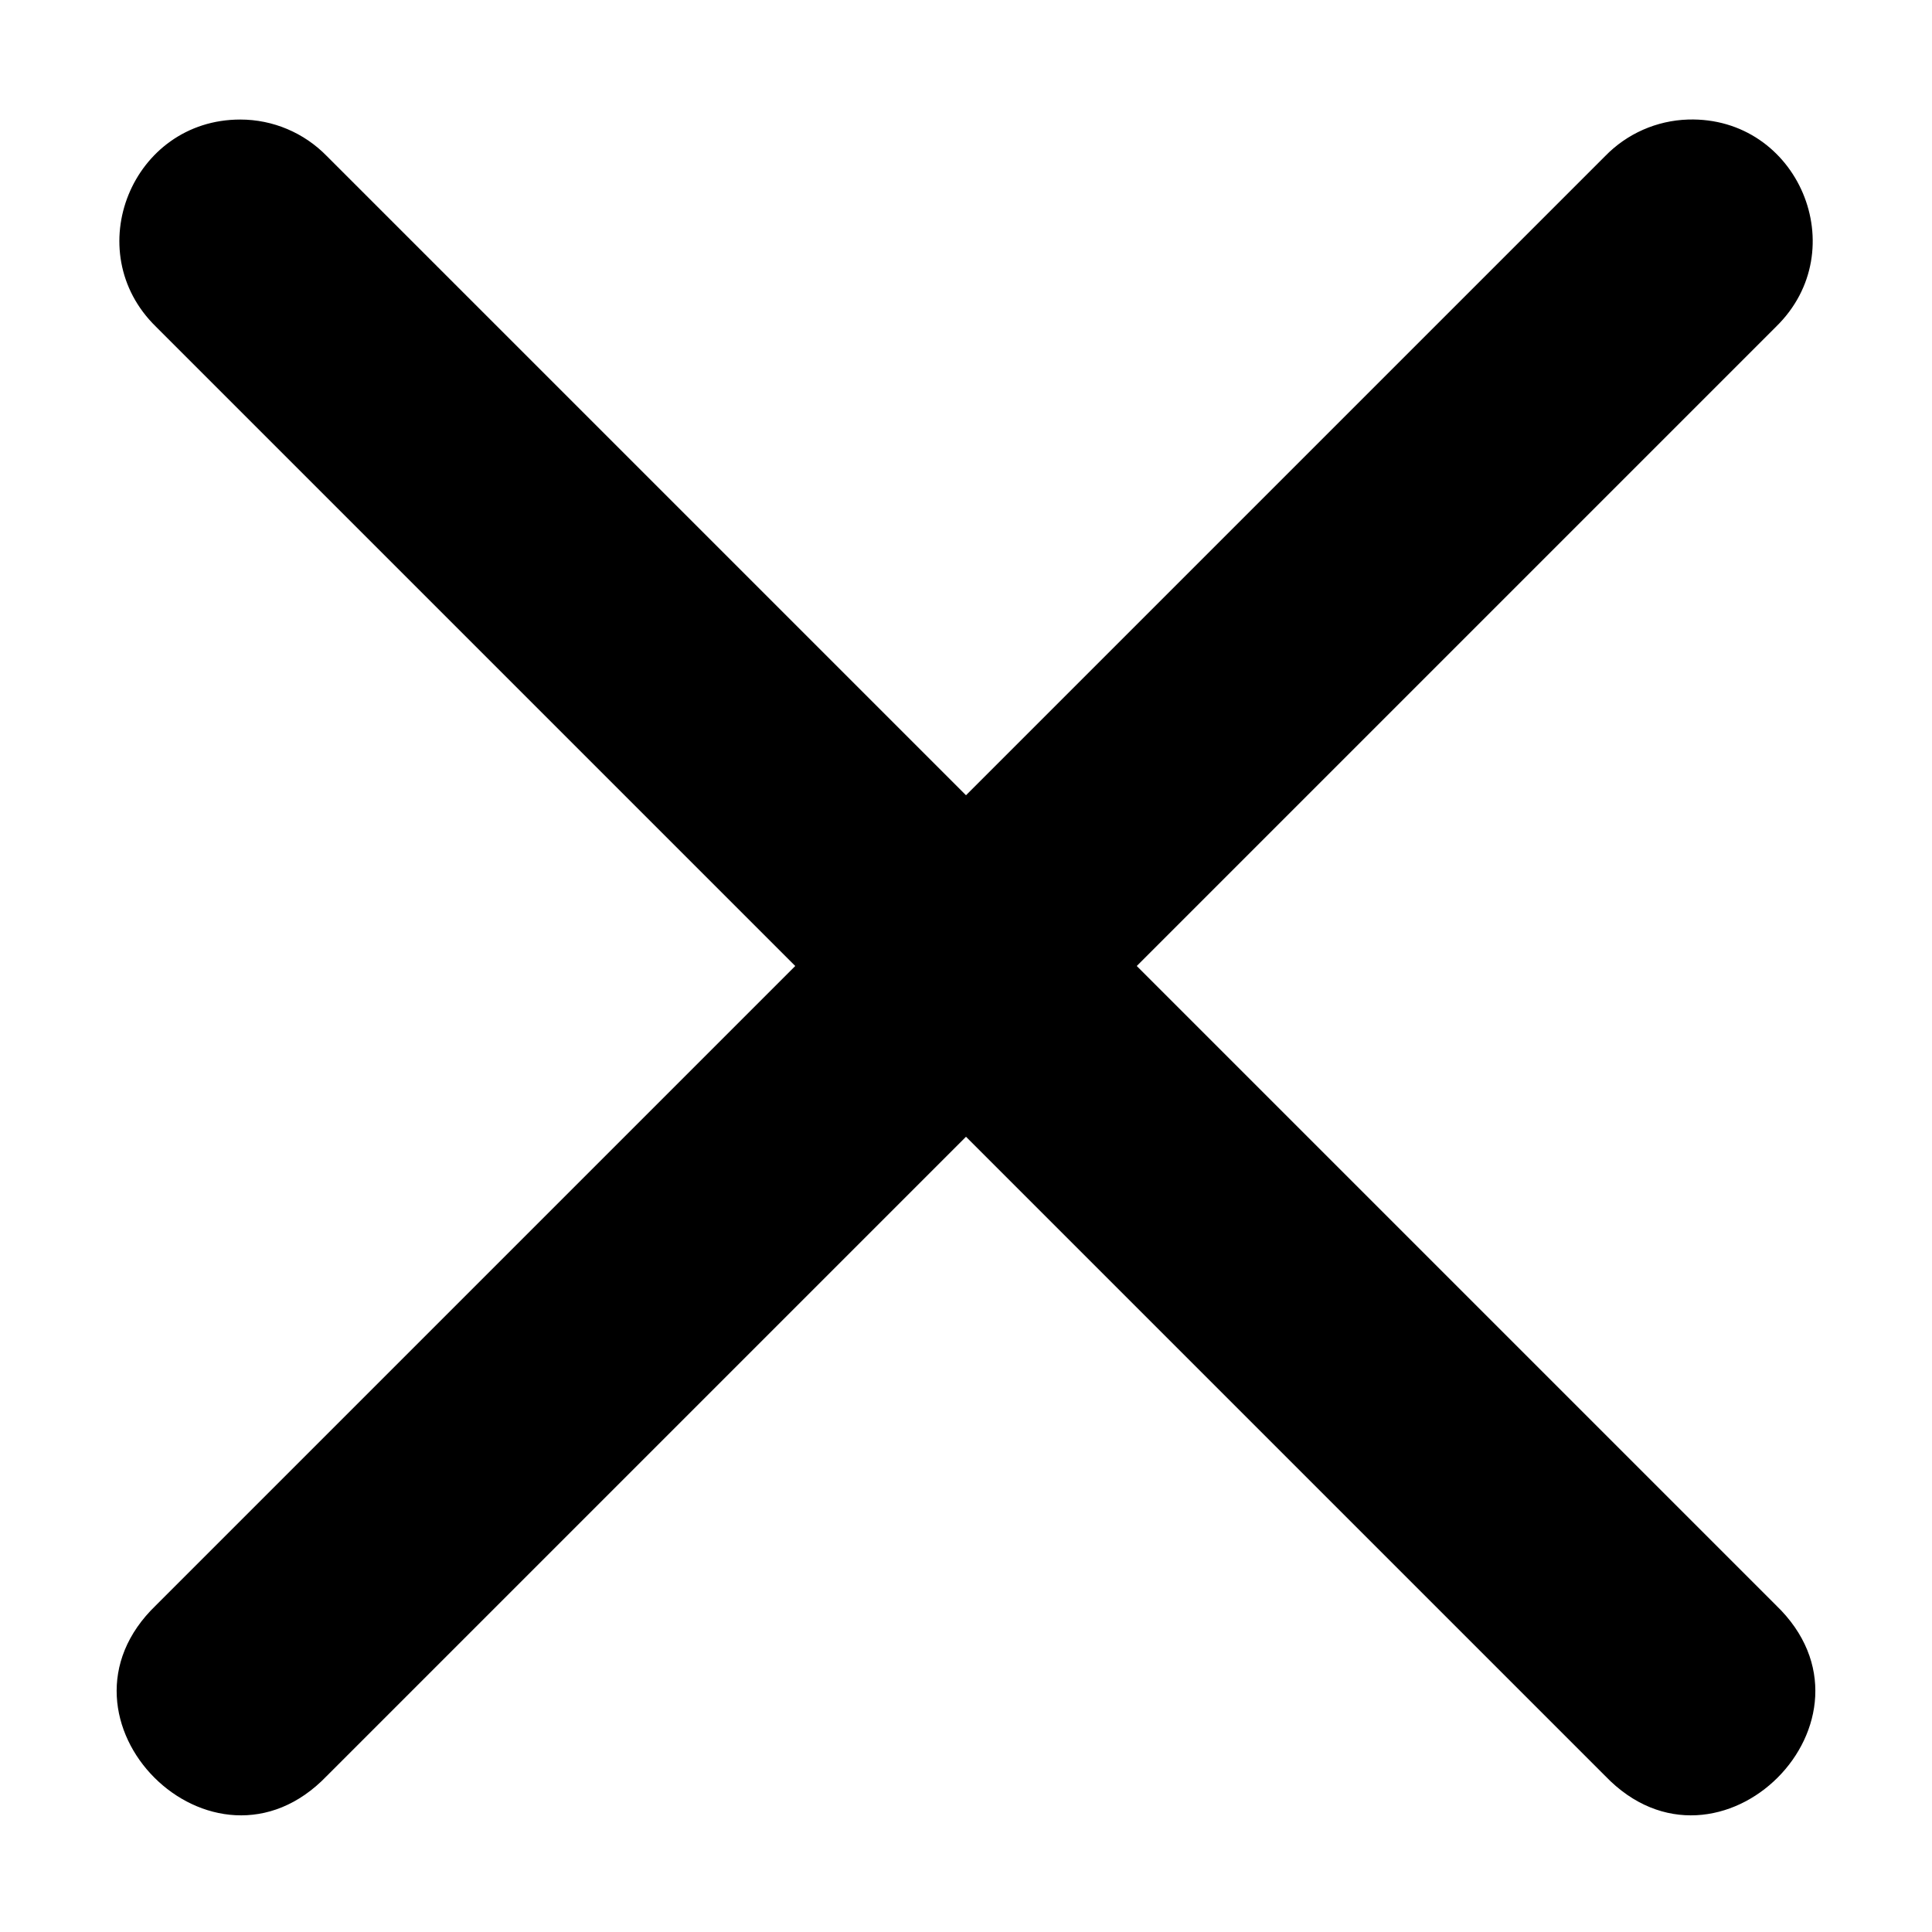
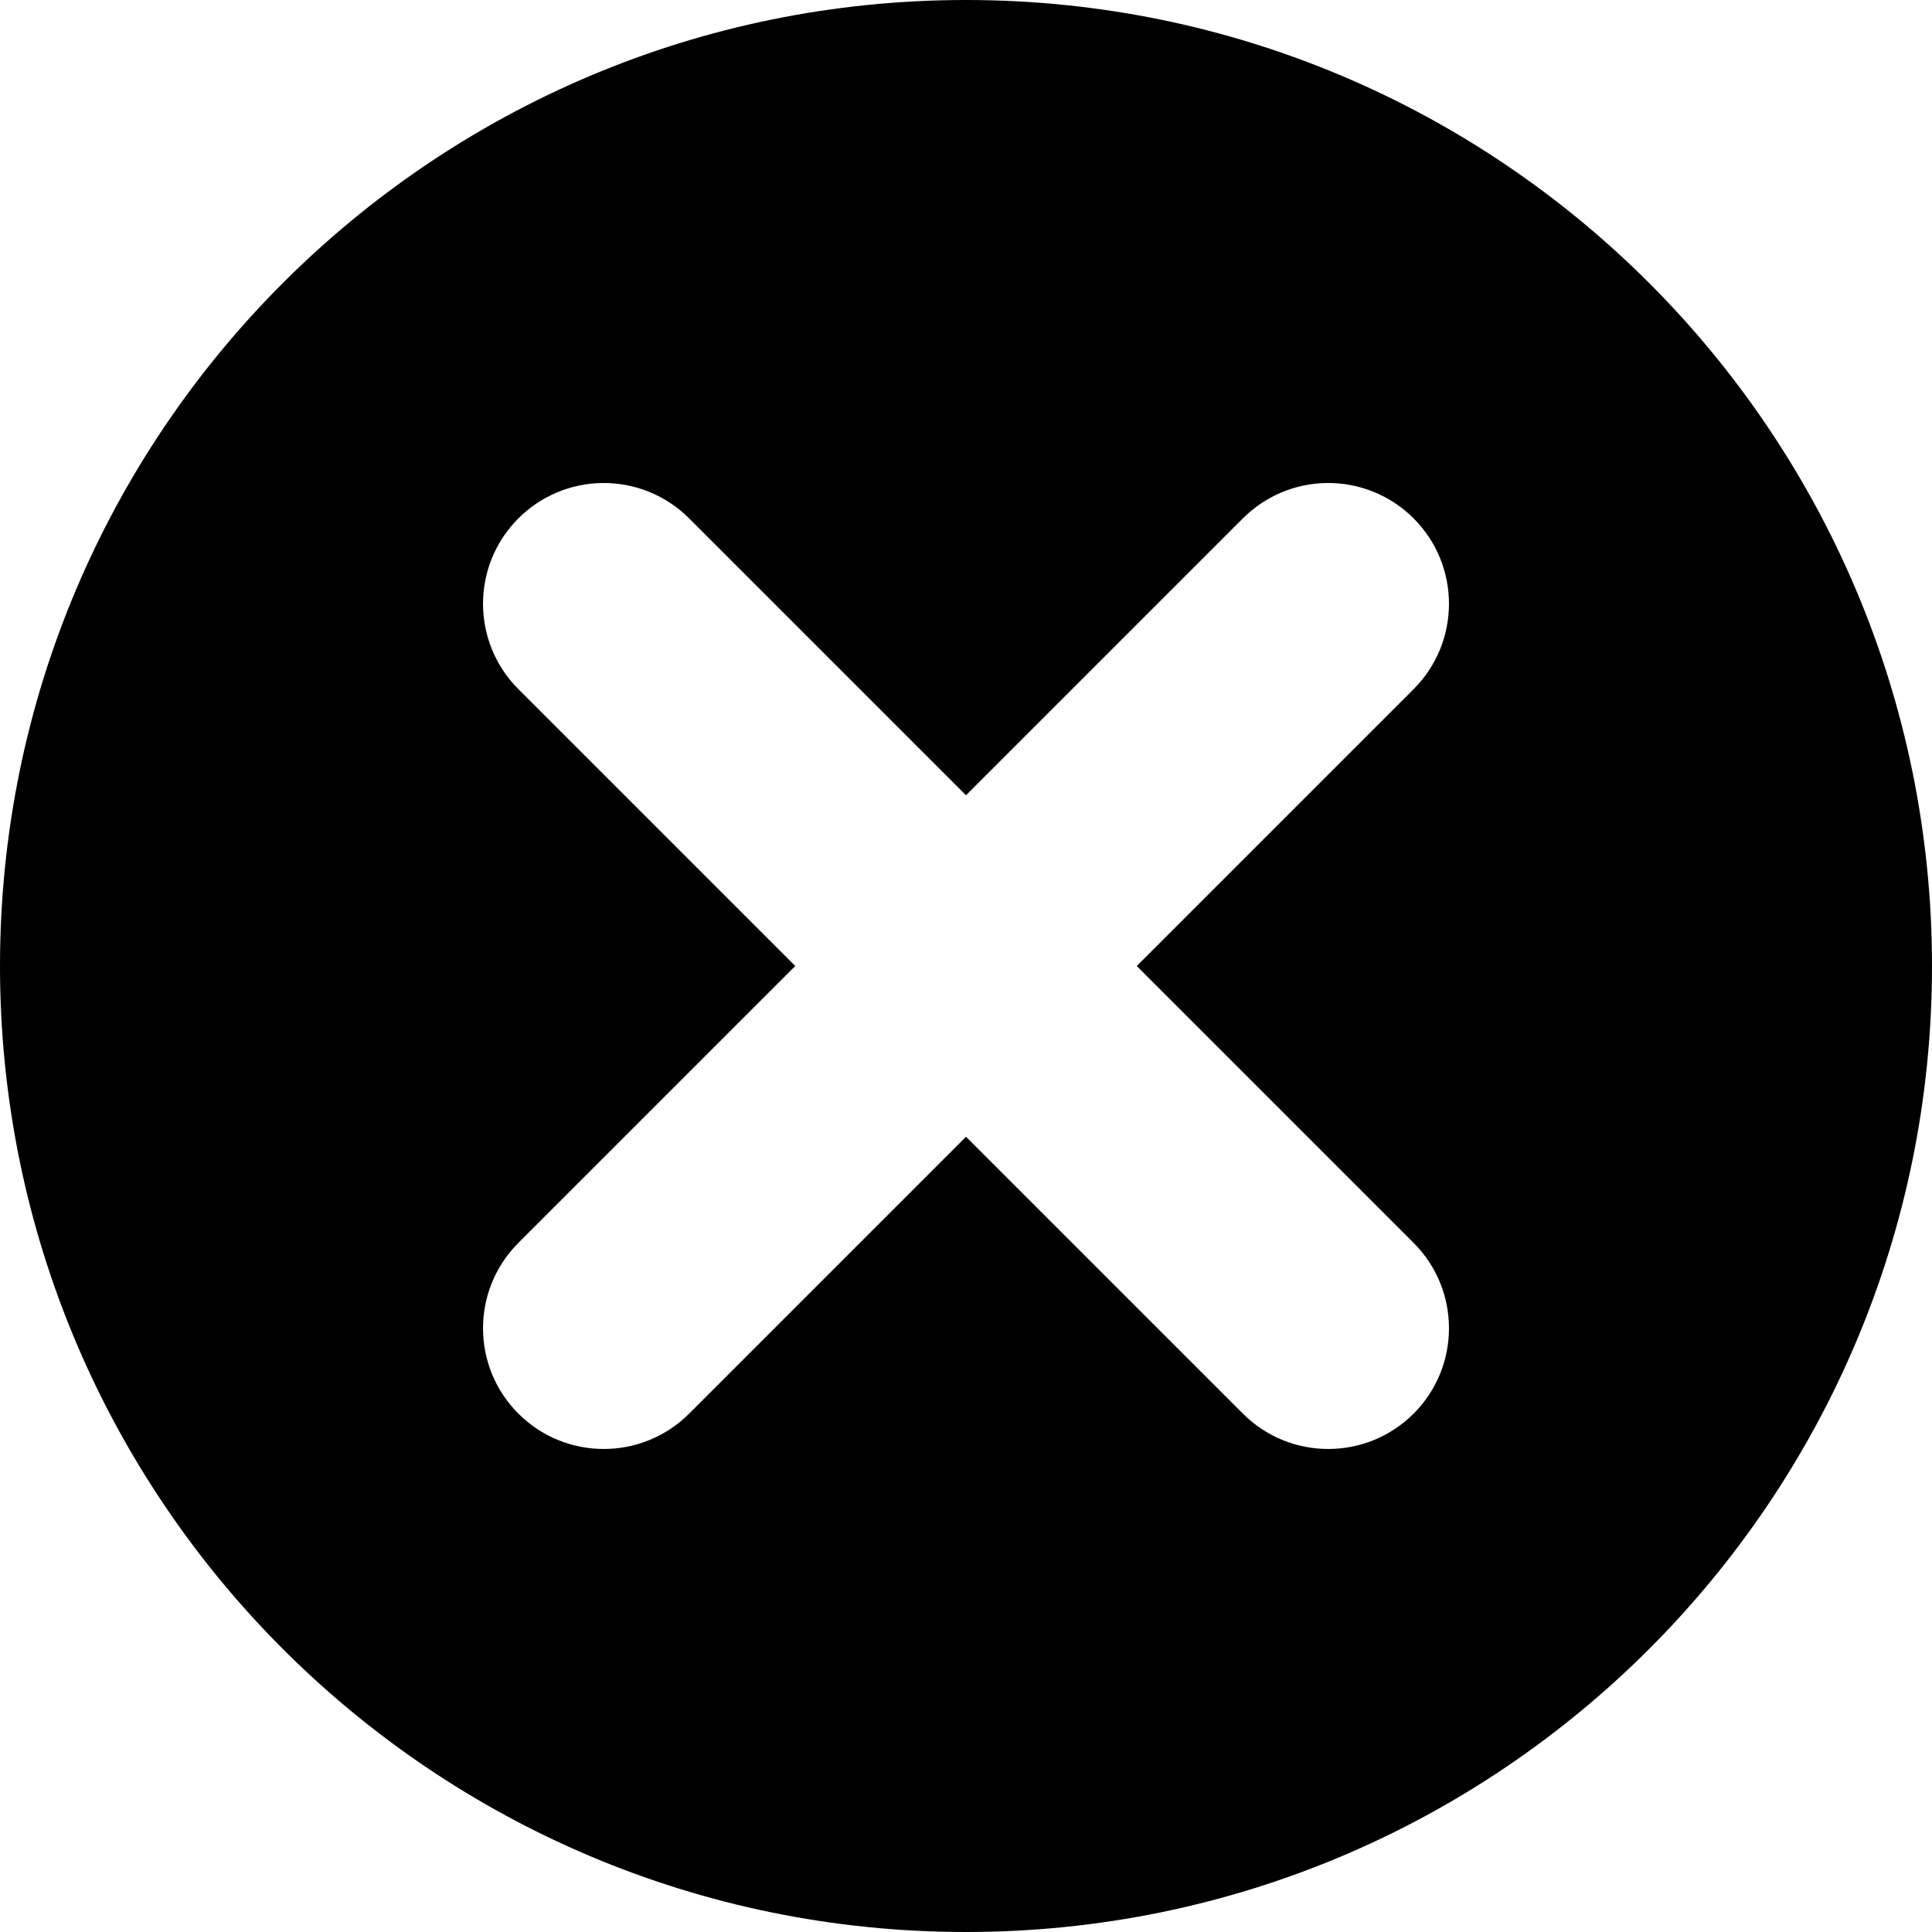
- <svg xmlns="http://www.w3.org/2000/svg" width="16" height="16">
-   <path fill-rule="evenodd" d="M1.99.99c-.897 0-1.34 1.091-.697 1.717L6.586 8l-5.293 5.293c-.982.942.472 2.396 1.414 1.414L8 9.414l5.293 5.293c.942.982 2.396-.472 1.414-1.414L9.414 8l5.293-5.293c.654-.636.185-1.744-.727-1.717a1 1 0 0 0-.687.303L8 6.586 2.707 1.293A1 1 0 0 0 1.99.99z" />
+ <svg xmlns="http://www.w3.org/2000/svg" height="16" width="16">
+   <path d="M8 0a8 8 0 0 0-8 8 8 8 0 0 0 8 8 8 8 0 0 0 8-8 8 8 0 0 0-8-8zM4.986 4a1 1 0 0 1 .721.293L8 6.586l2.293-2.293A1 1 0 0 1 10.986 4a1 1 0 0 1 .721.293 1 1 0 0 1 0 1.414L9.414 8l2.293 2.293a1 1 0 0 1 0 1.414 1 1 0 0 1-1.414 0L8 9.414l-2.293 2.293a1 1 0 0 1-1.414 0 1 1 0 0 1 0-1.414L6.586 8 4.293 5.707a1 1 0 0 1 0-1.414A1 1 0 0 1 4.986 4z" />
</svg>
